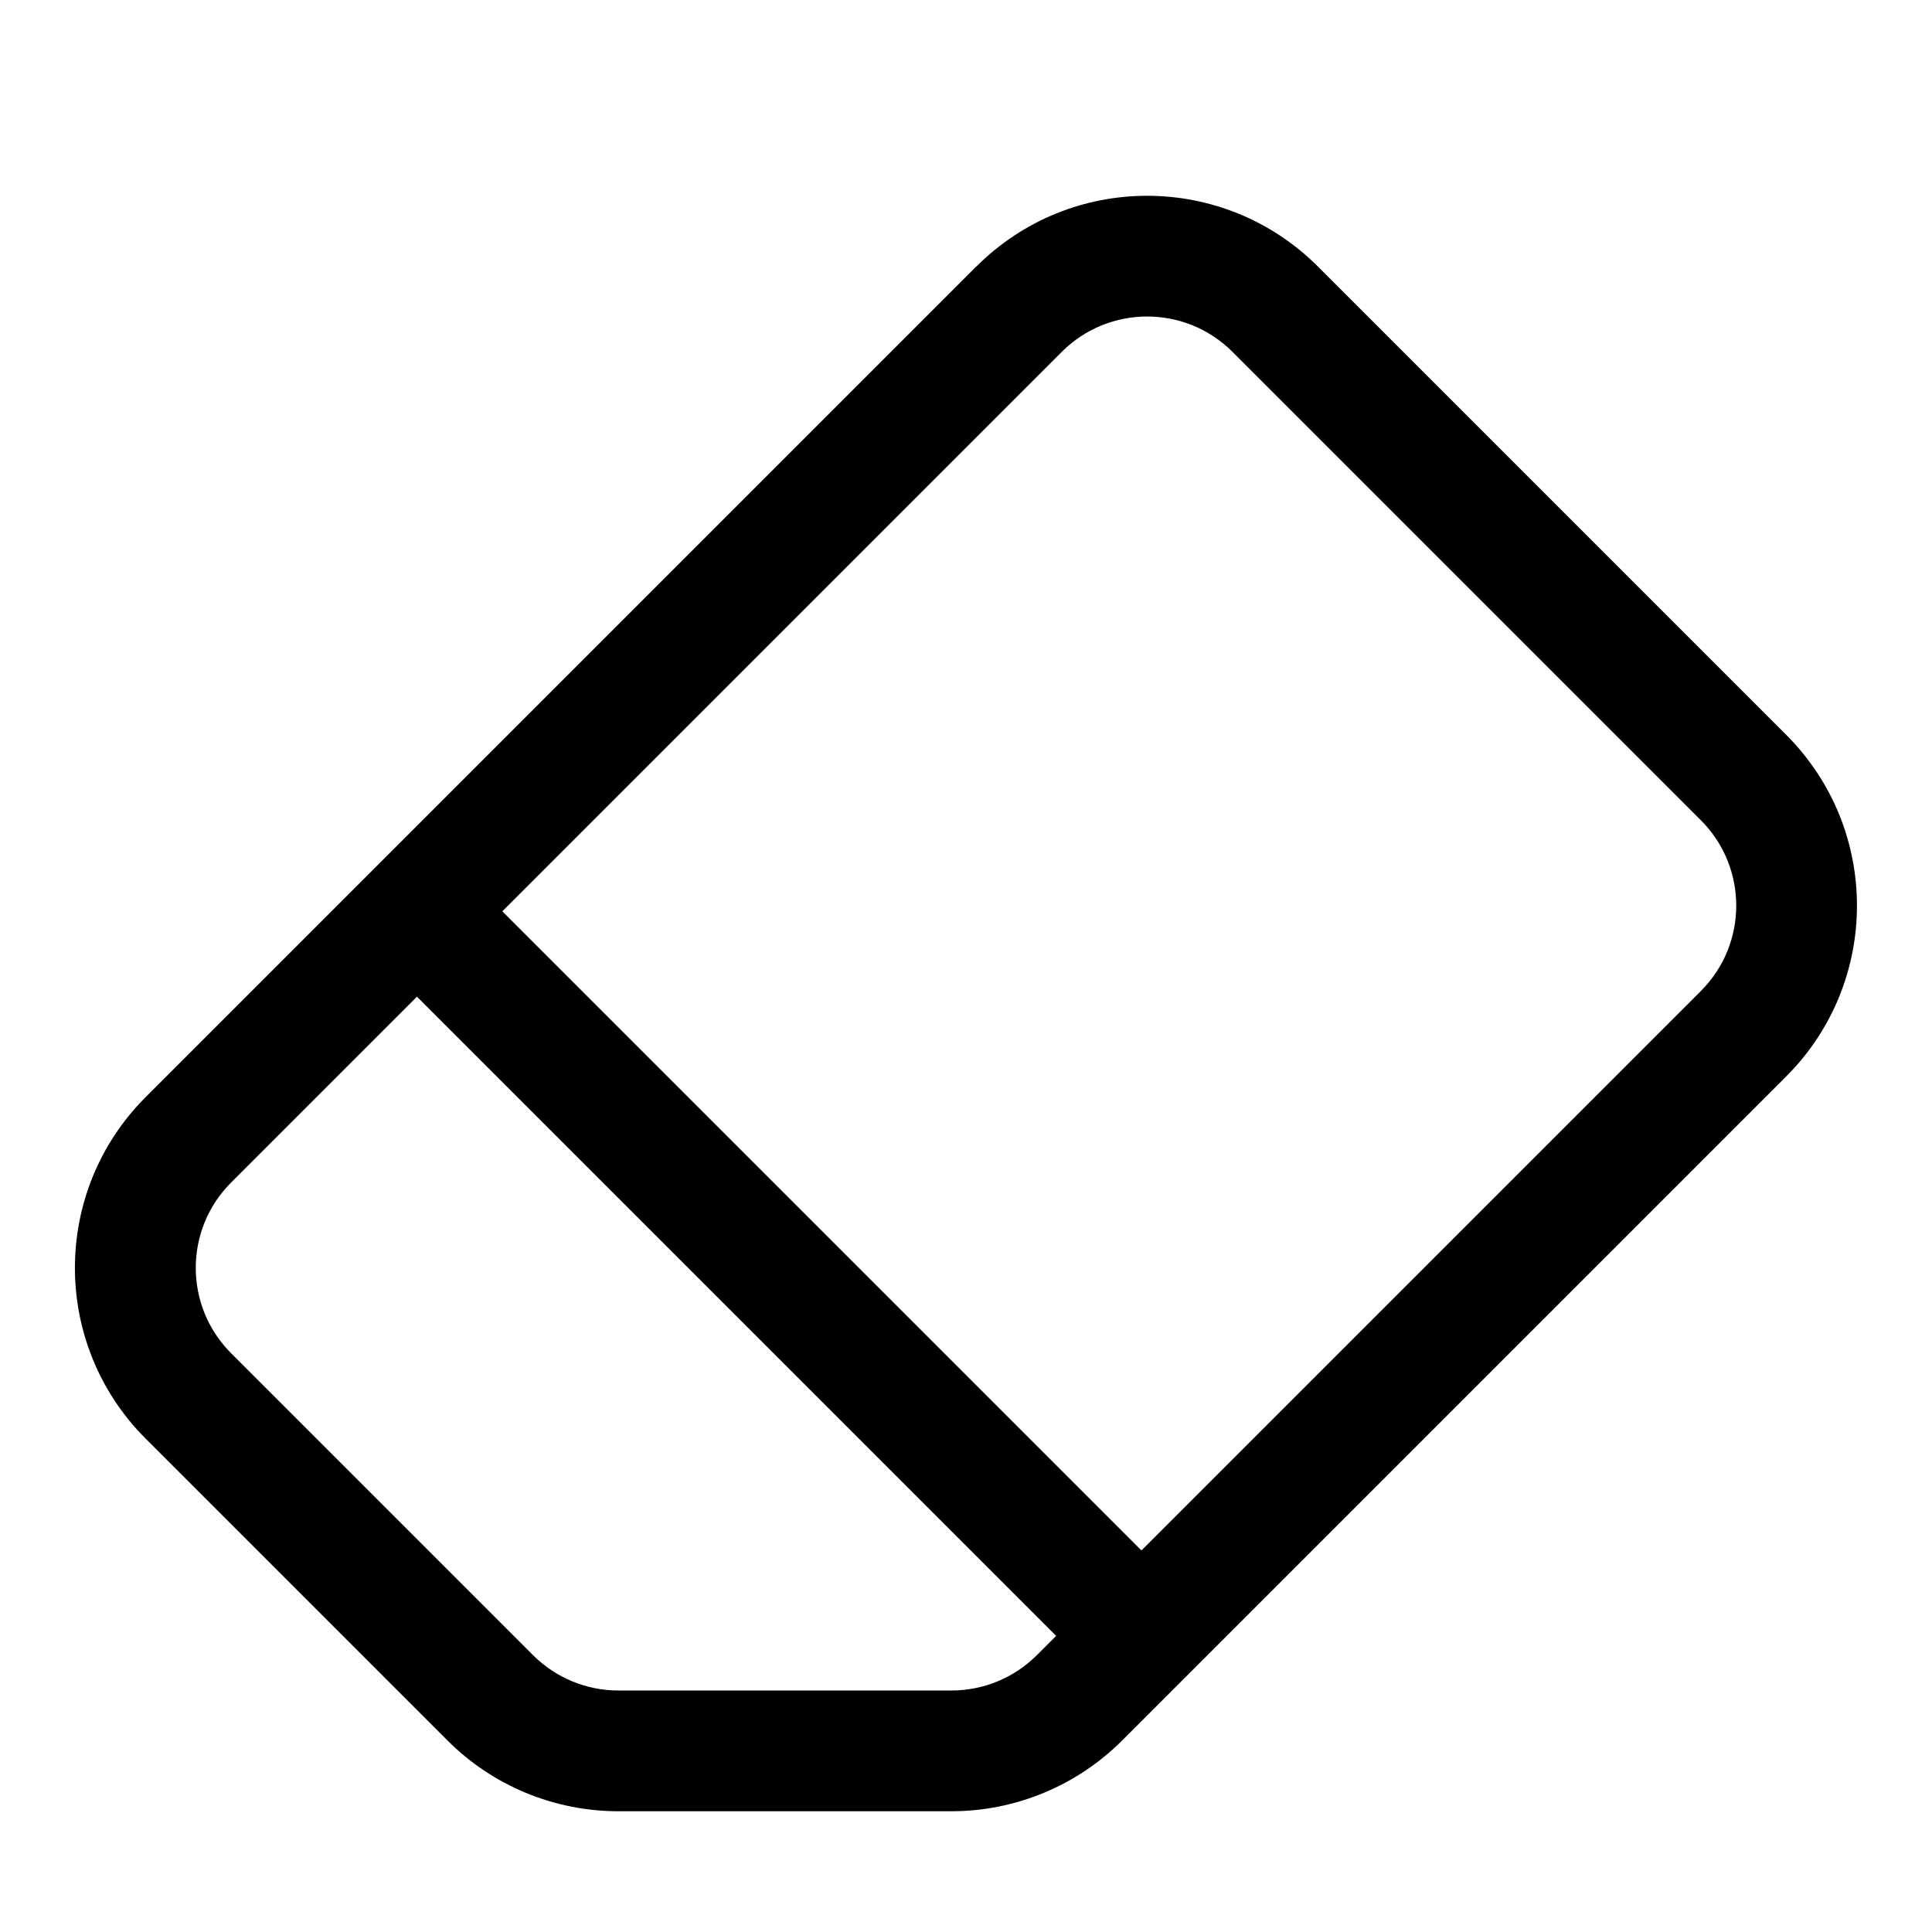
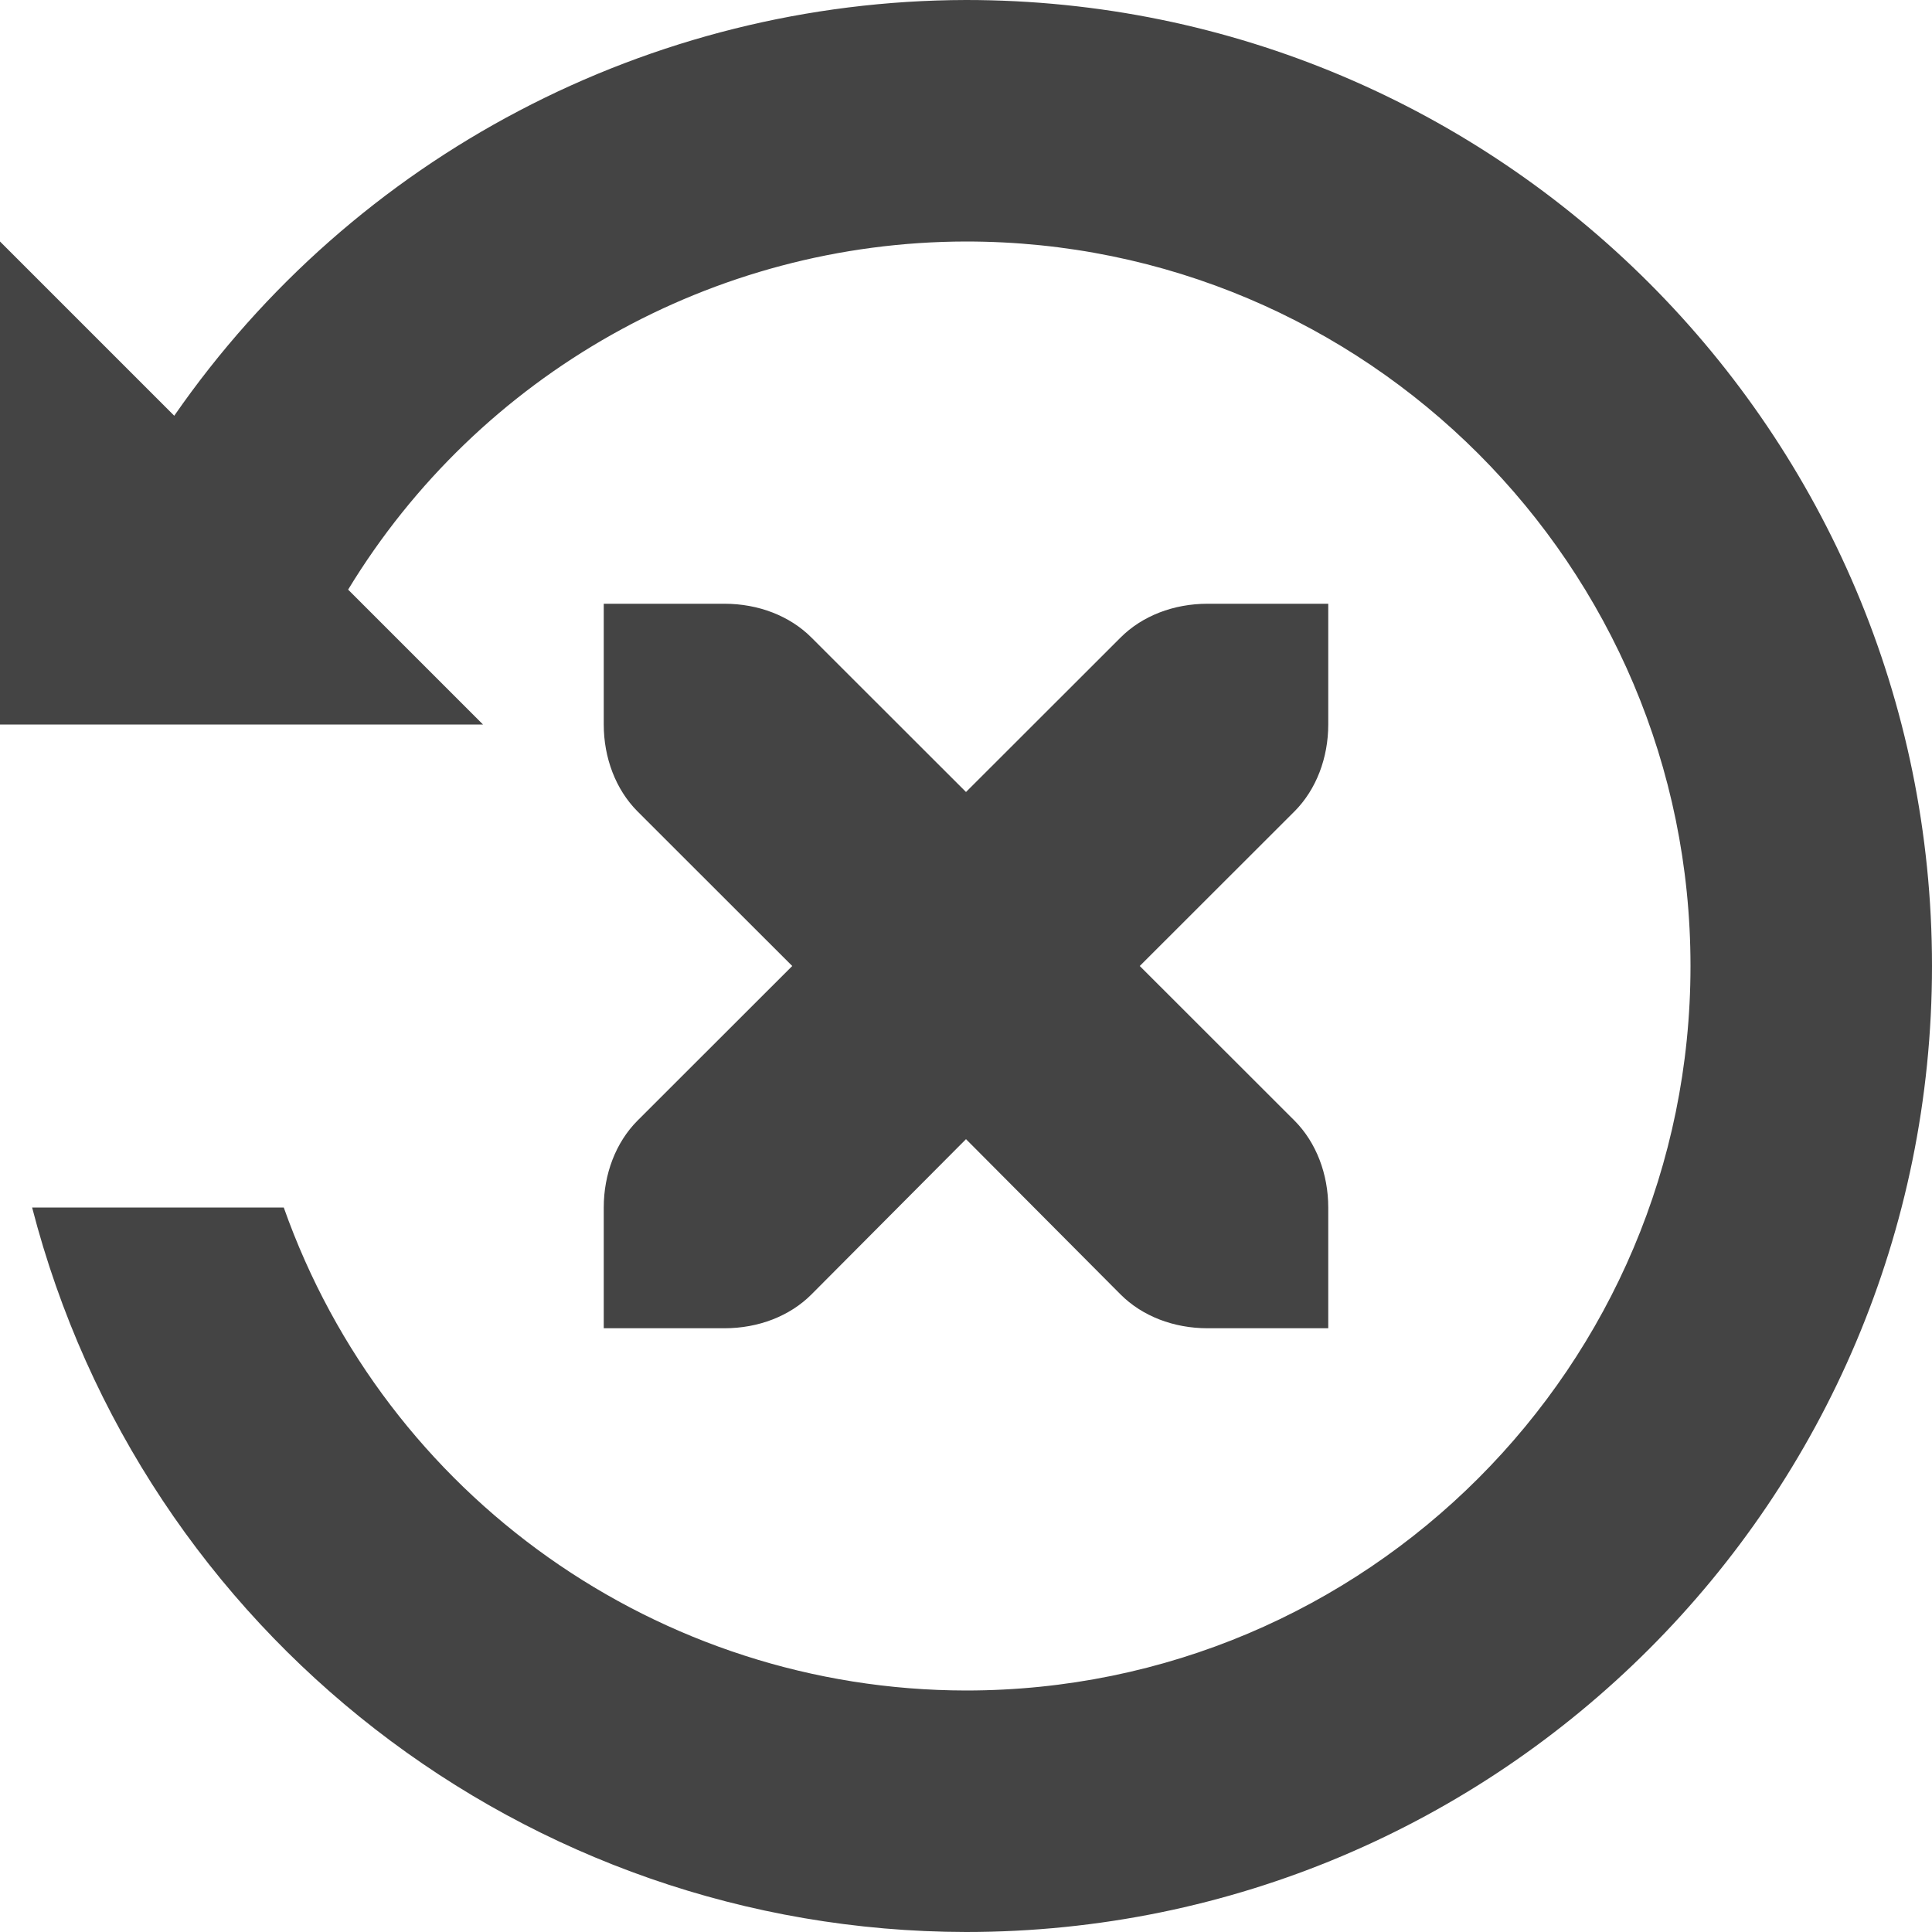
- <svg xmlns="http://www.w3.org/2000/svg" width="24" height="24" fill="currentColor" class="bi bi-eraser" viewBox="0 0 16 16">
-   <path d="M8.086 2.207a2 2 0 0 1 2.828 0l3.879 3.879a2 2 0 0 1 0 2.828l-5.5 5.5A2 2 0 0 1 7.879 15H5.12a2 2 0 0 1-1.414-.586l-2.5-2.5a2 2 0 0 1 0-2.828l6.879-6.879zm2.121.707a1 1 0 0 0-1.414 0L4.16 7.547l5.293 5.293 4.633-4.633a1 1 0 0 0 0-1.414l-3.879-3.879zM8.746 13.547 3.453 8.254 1.914 9.793a1 1 0 0 0 0 1.414l2.5 2.5a1 1 0 0 0 .707.293H7.88a1 1 0 0 0 .707-.293l.16-.16z" />
+ <svg xmlns="http://www.w3.org/2000/svg" width="16" height="16" version="1.1">
+   <defs>
+     <style id="current-color-scheme" type="text/css">
+    .ColorScheme-Text { color:#444444; } .ColorScheme-Highlight { color:#4285f4; } .ColorScheme-NeutralText { color:#ff9800; } .ColorScheme-PositiveText { color:#4caf50; } .ColorScheme-NegativeText { color:#f44336; }
+   </style>
+   </defs>
+   <path style="fill:currentColor" class="ColorScheme-Text" d="M 8 0 A 8 8 0 0 0 1.443 3.443 L 0 2 L 0 6 L 0.26 6 L 2.352 6 L 4 6 L 2.883 4.883 A 6 6 0 0 1 8 2 A 6 6 0 0 1 14 8 A 6 6 0 0 1 8 14 A 6 6 0 0 1 2.35 10 L 0.266 10 A 8 8 0 0 0 8 16 A 8 8 0 0 0 16 8 A 8 8 0 0 0 8 0 z M 5 5 L 5 6 C 5 6.276 5.099 6.538 5.279 6.719 L 6.561 8 L 5.279 9.281 C 5.099 9.462 5 9.724 5 10 L 5 11 L 6 11 C 6.28 11 6.541 10.9 6.721 10.719 L 8 9.434 L 9.279 10.719 C 9.459 10.9 9.72 11 10 11 L 11 11 L 11 10 C 11 9.724 10.901 9.462 10.721 9.281 L 9.439 8 L 10.721 6.719 C 10.901 6.538 11 6.276 11 6 L 11 5 L 10 5 C 9.72 5 9.459 5.1 9.279 5.281 L 8 6.559 L 6.721 5.281 C 6.541 5.1 6.28 5 6 5 L 5 5 z" />
</svg>
